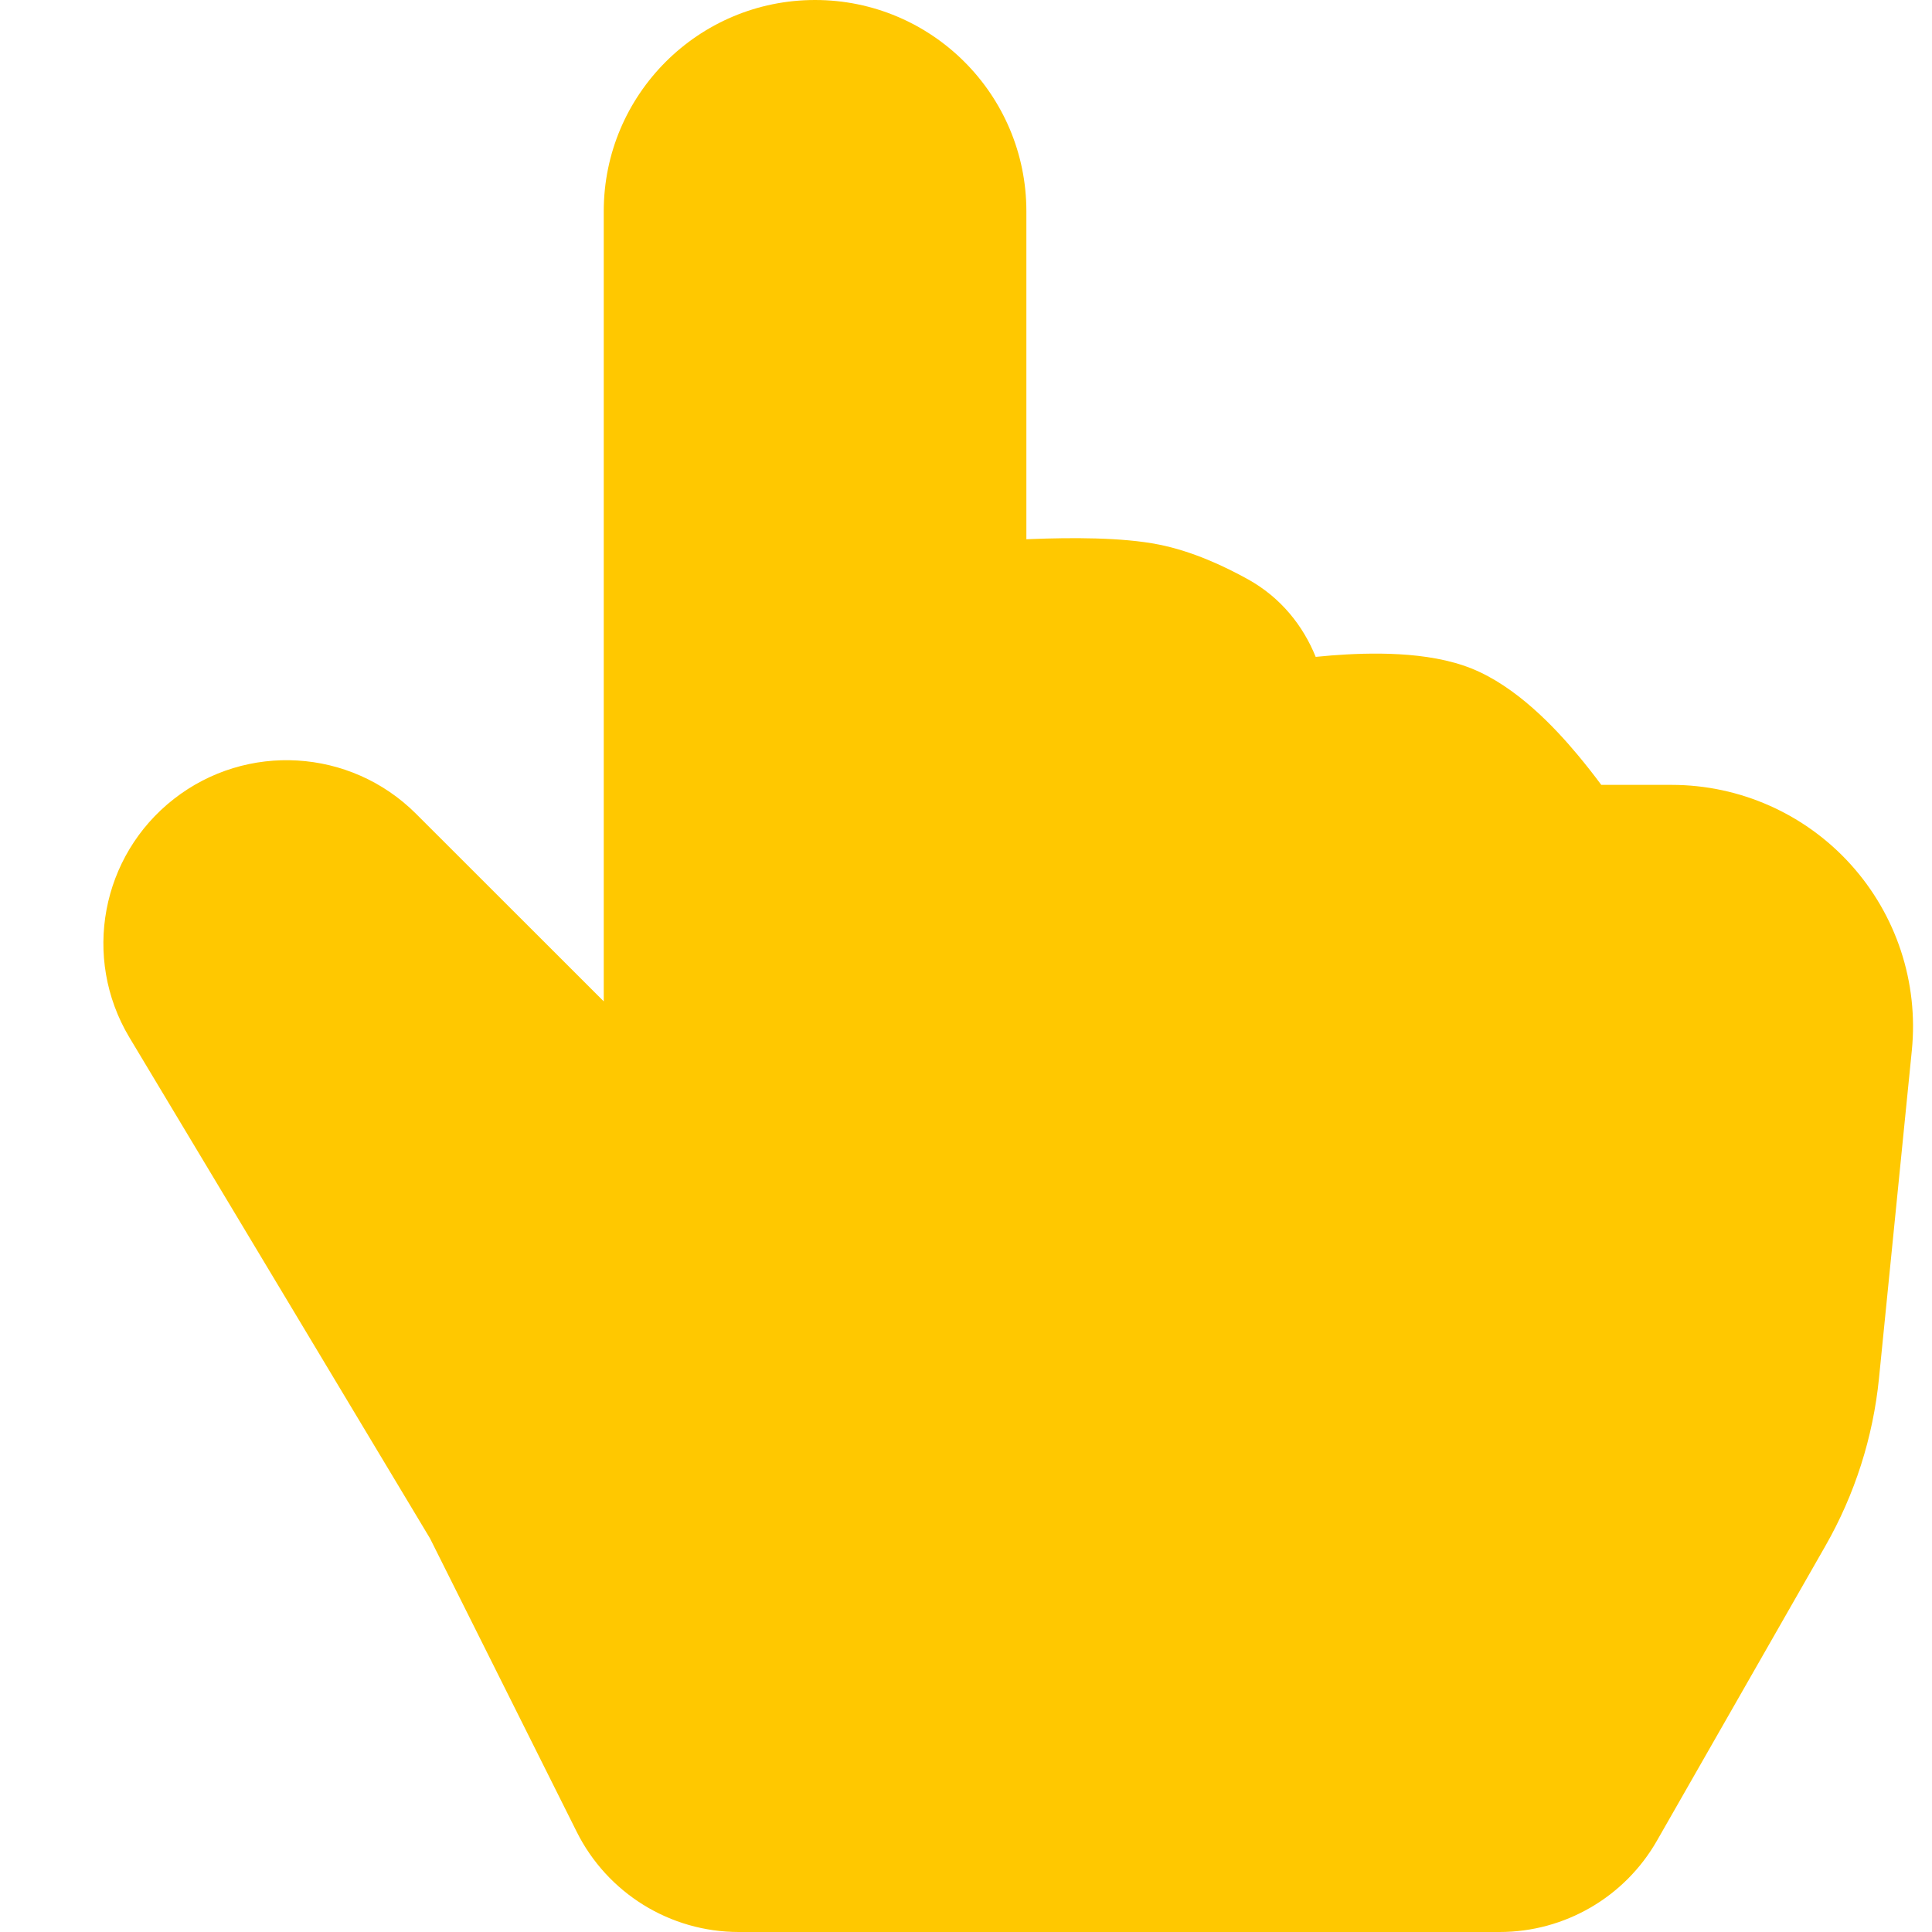
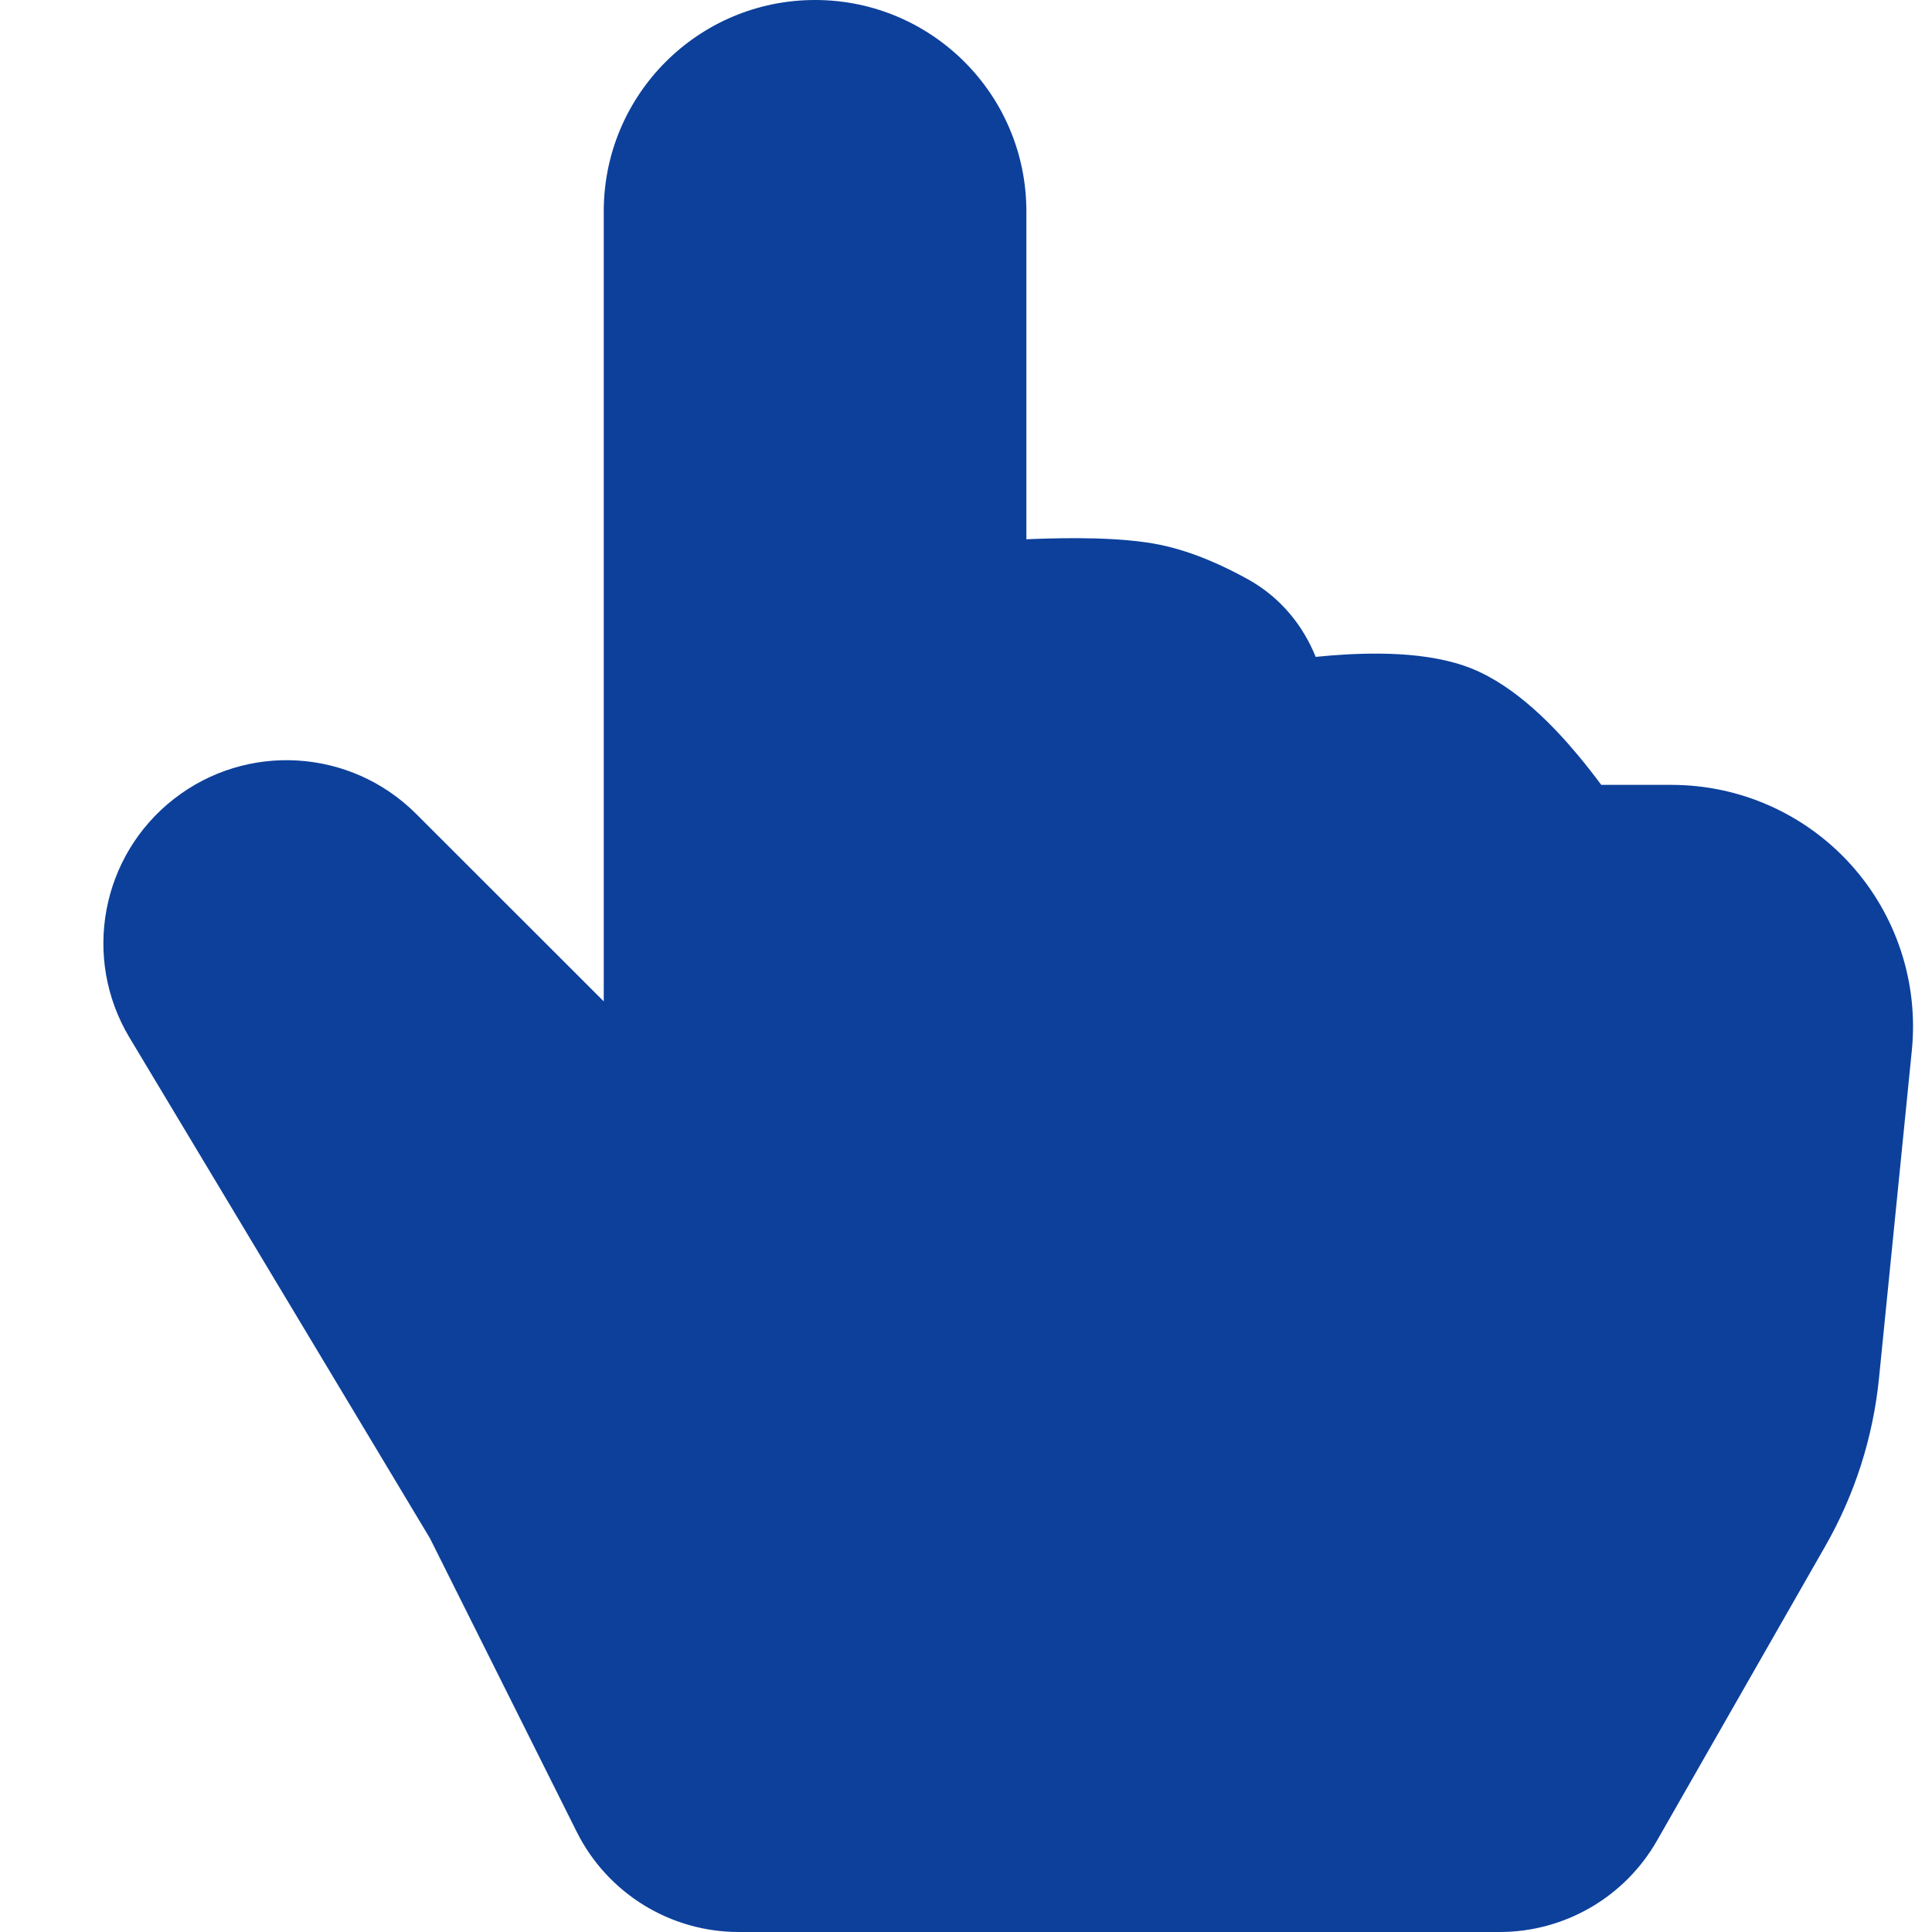
- <svg xmlns="http://www.w3.org/2000/svg" width="16" height="16" fill="#ffc800" class="bi bi-hand-index-thumb-fill" viewBox="0 0 16 16">
+ <svg xmlns="http://www.w3.org/2000/svg" width="16" height="16" fill="#0c409b" class="bi bi-hand-index-thumb-fill" viewBox="0 0 16 16">
  <path d="M8.5 1.75v2.716l.047-.002c.312-.012.742-.016 1.051.046.28.056.543.18.738.288.273.152.456.385.56.642l.132-.012c.312-.024.794-.038 1.158.108.37.148.689.487.88.716.075.09.141.175.195.248h.582a2 2 0 0 1 1.99 2.199l-.272 2.715a3.5 3.5 0 0 1-.444 1.389l-1.395 2.441A1.5 1.5 0 0 1 12.42 16H6.118a1.5 1.5 0 0 1-1.342-.83l-1.215-2.43L1.07 8.589a1.517 1.517 0 0 1 2.373-1.852L5 8.293V1.75a1.75 1.75 0 0 1 3.5 0z" />
</svg>
